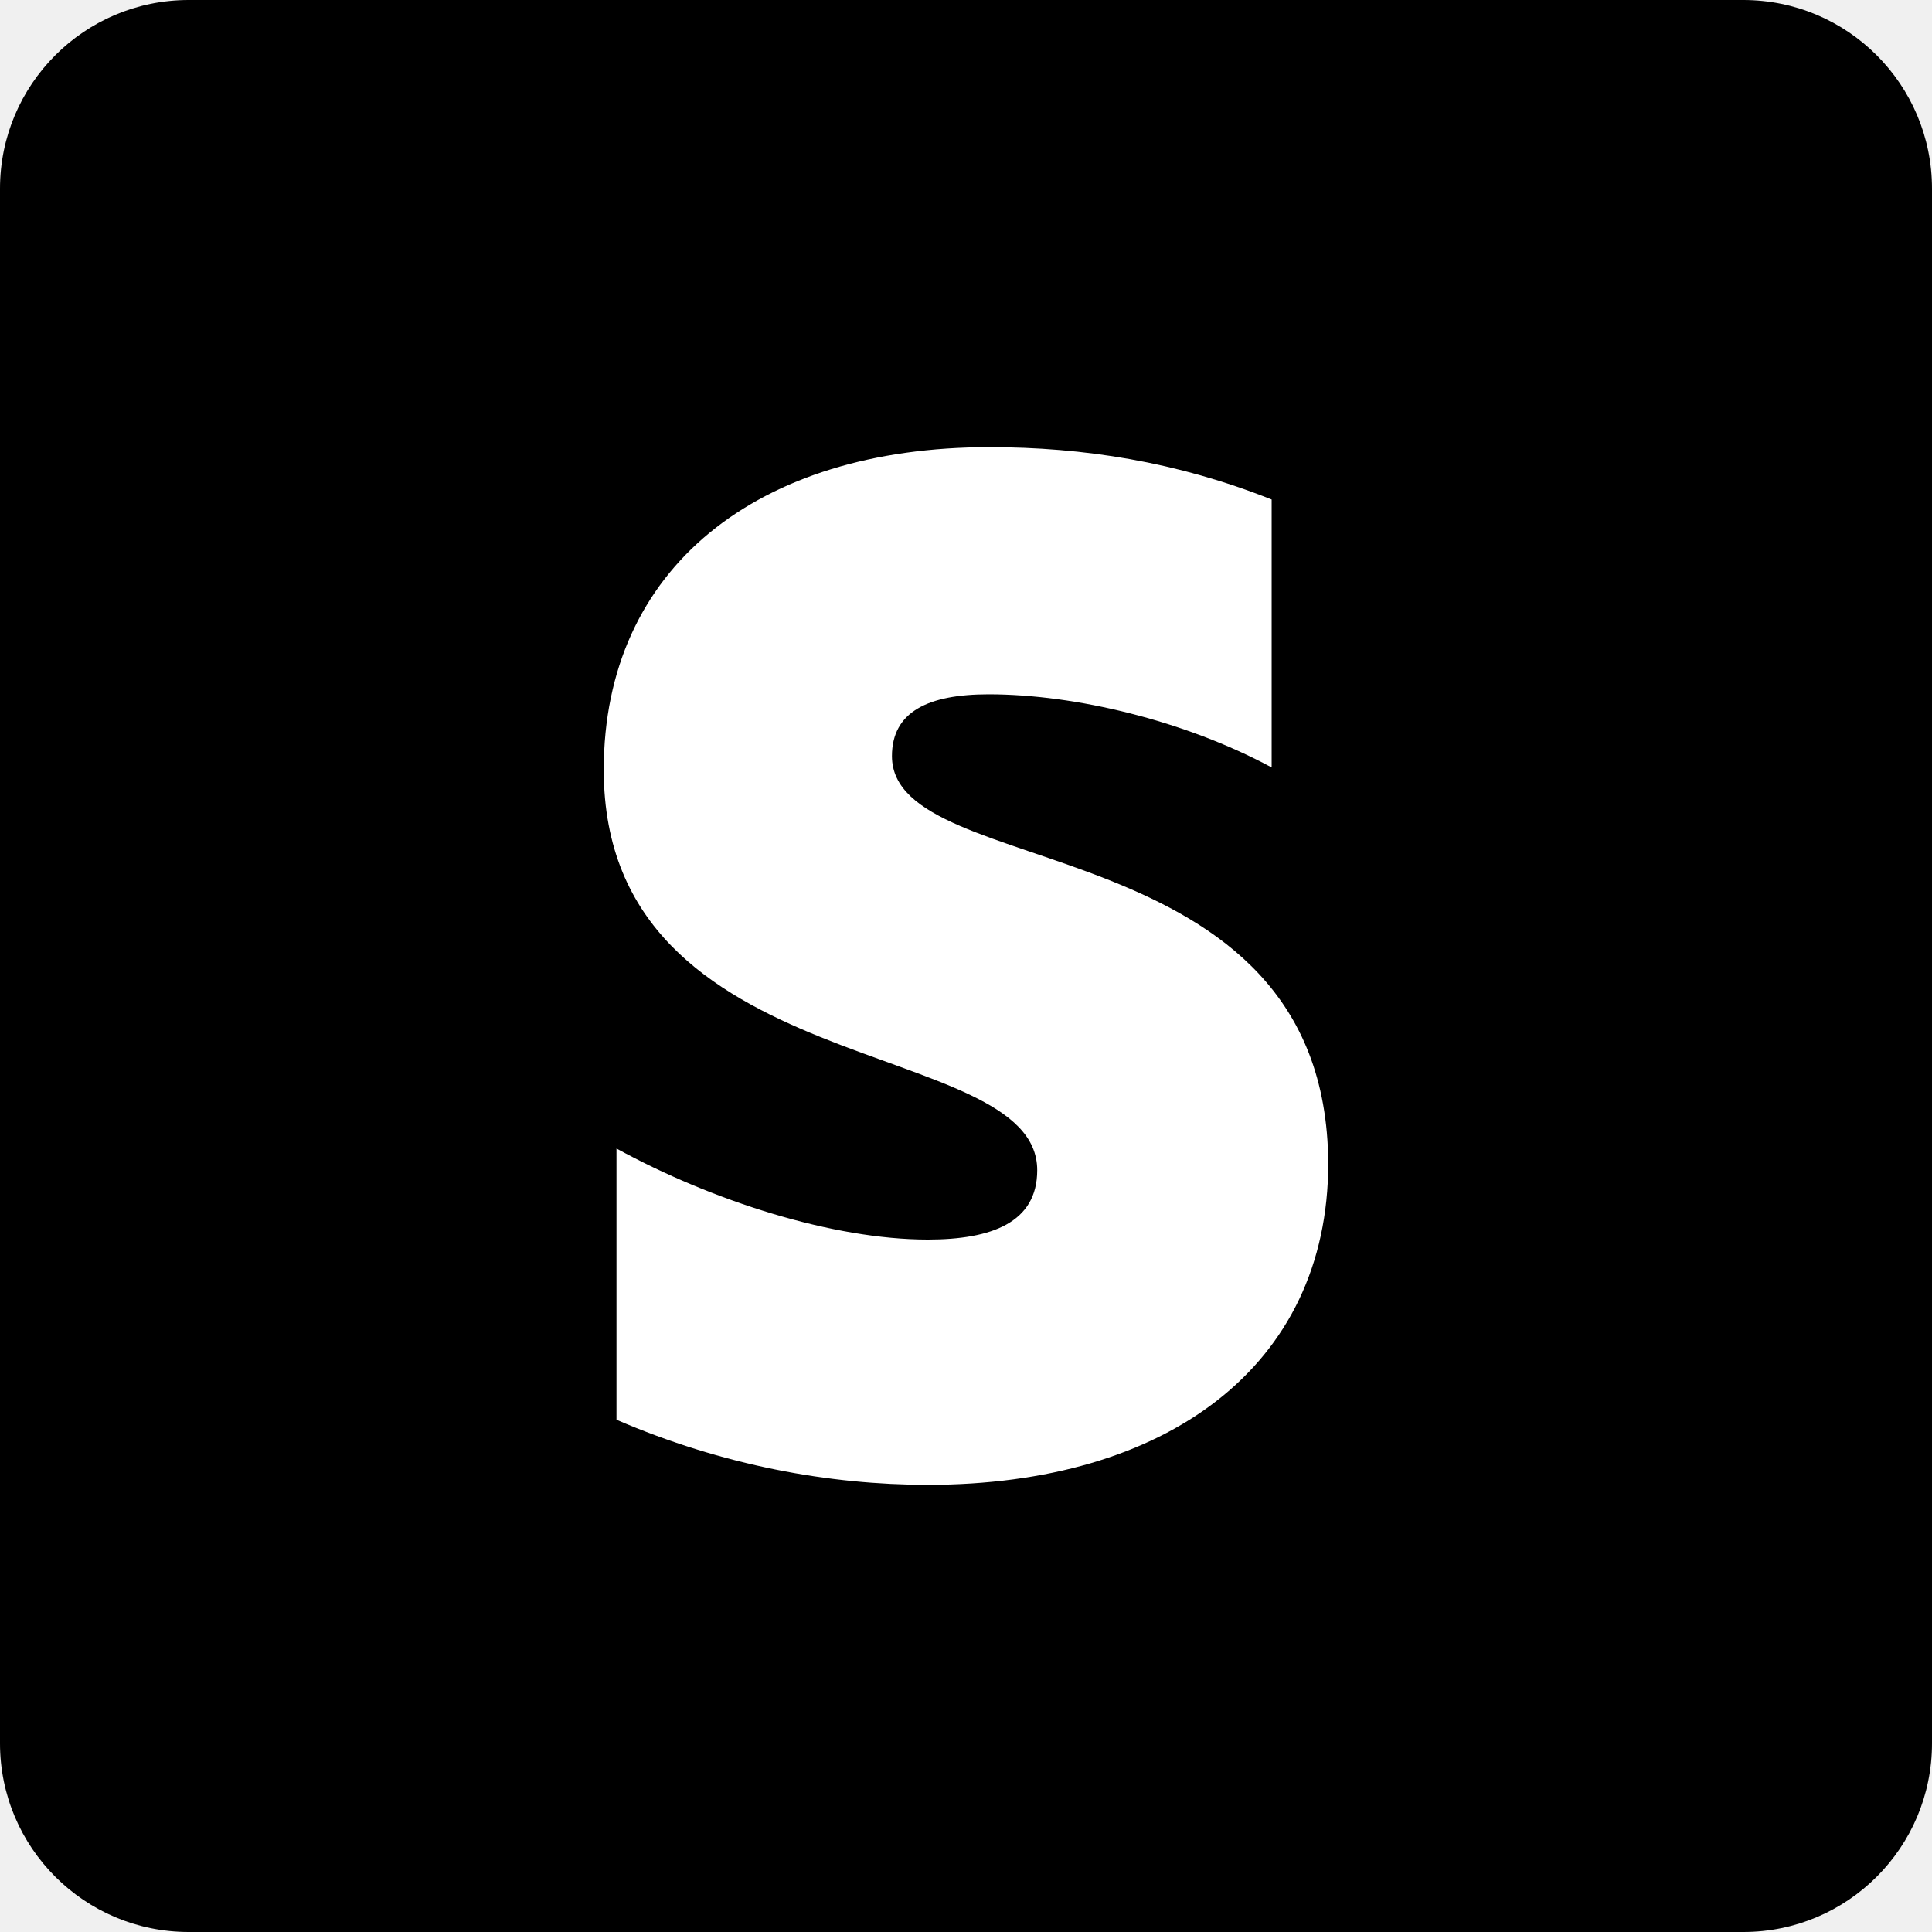
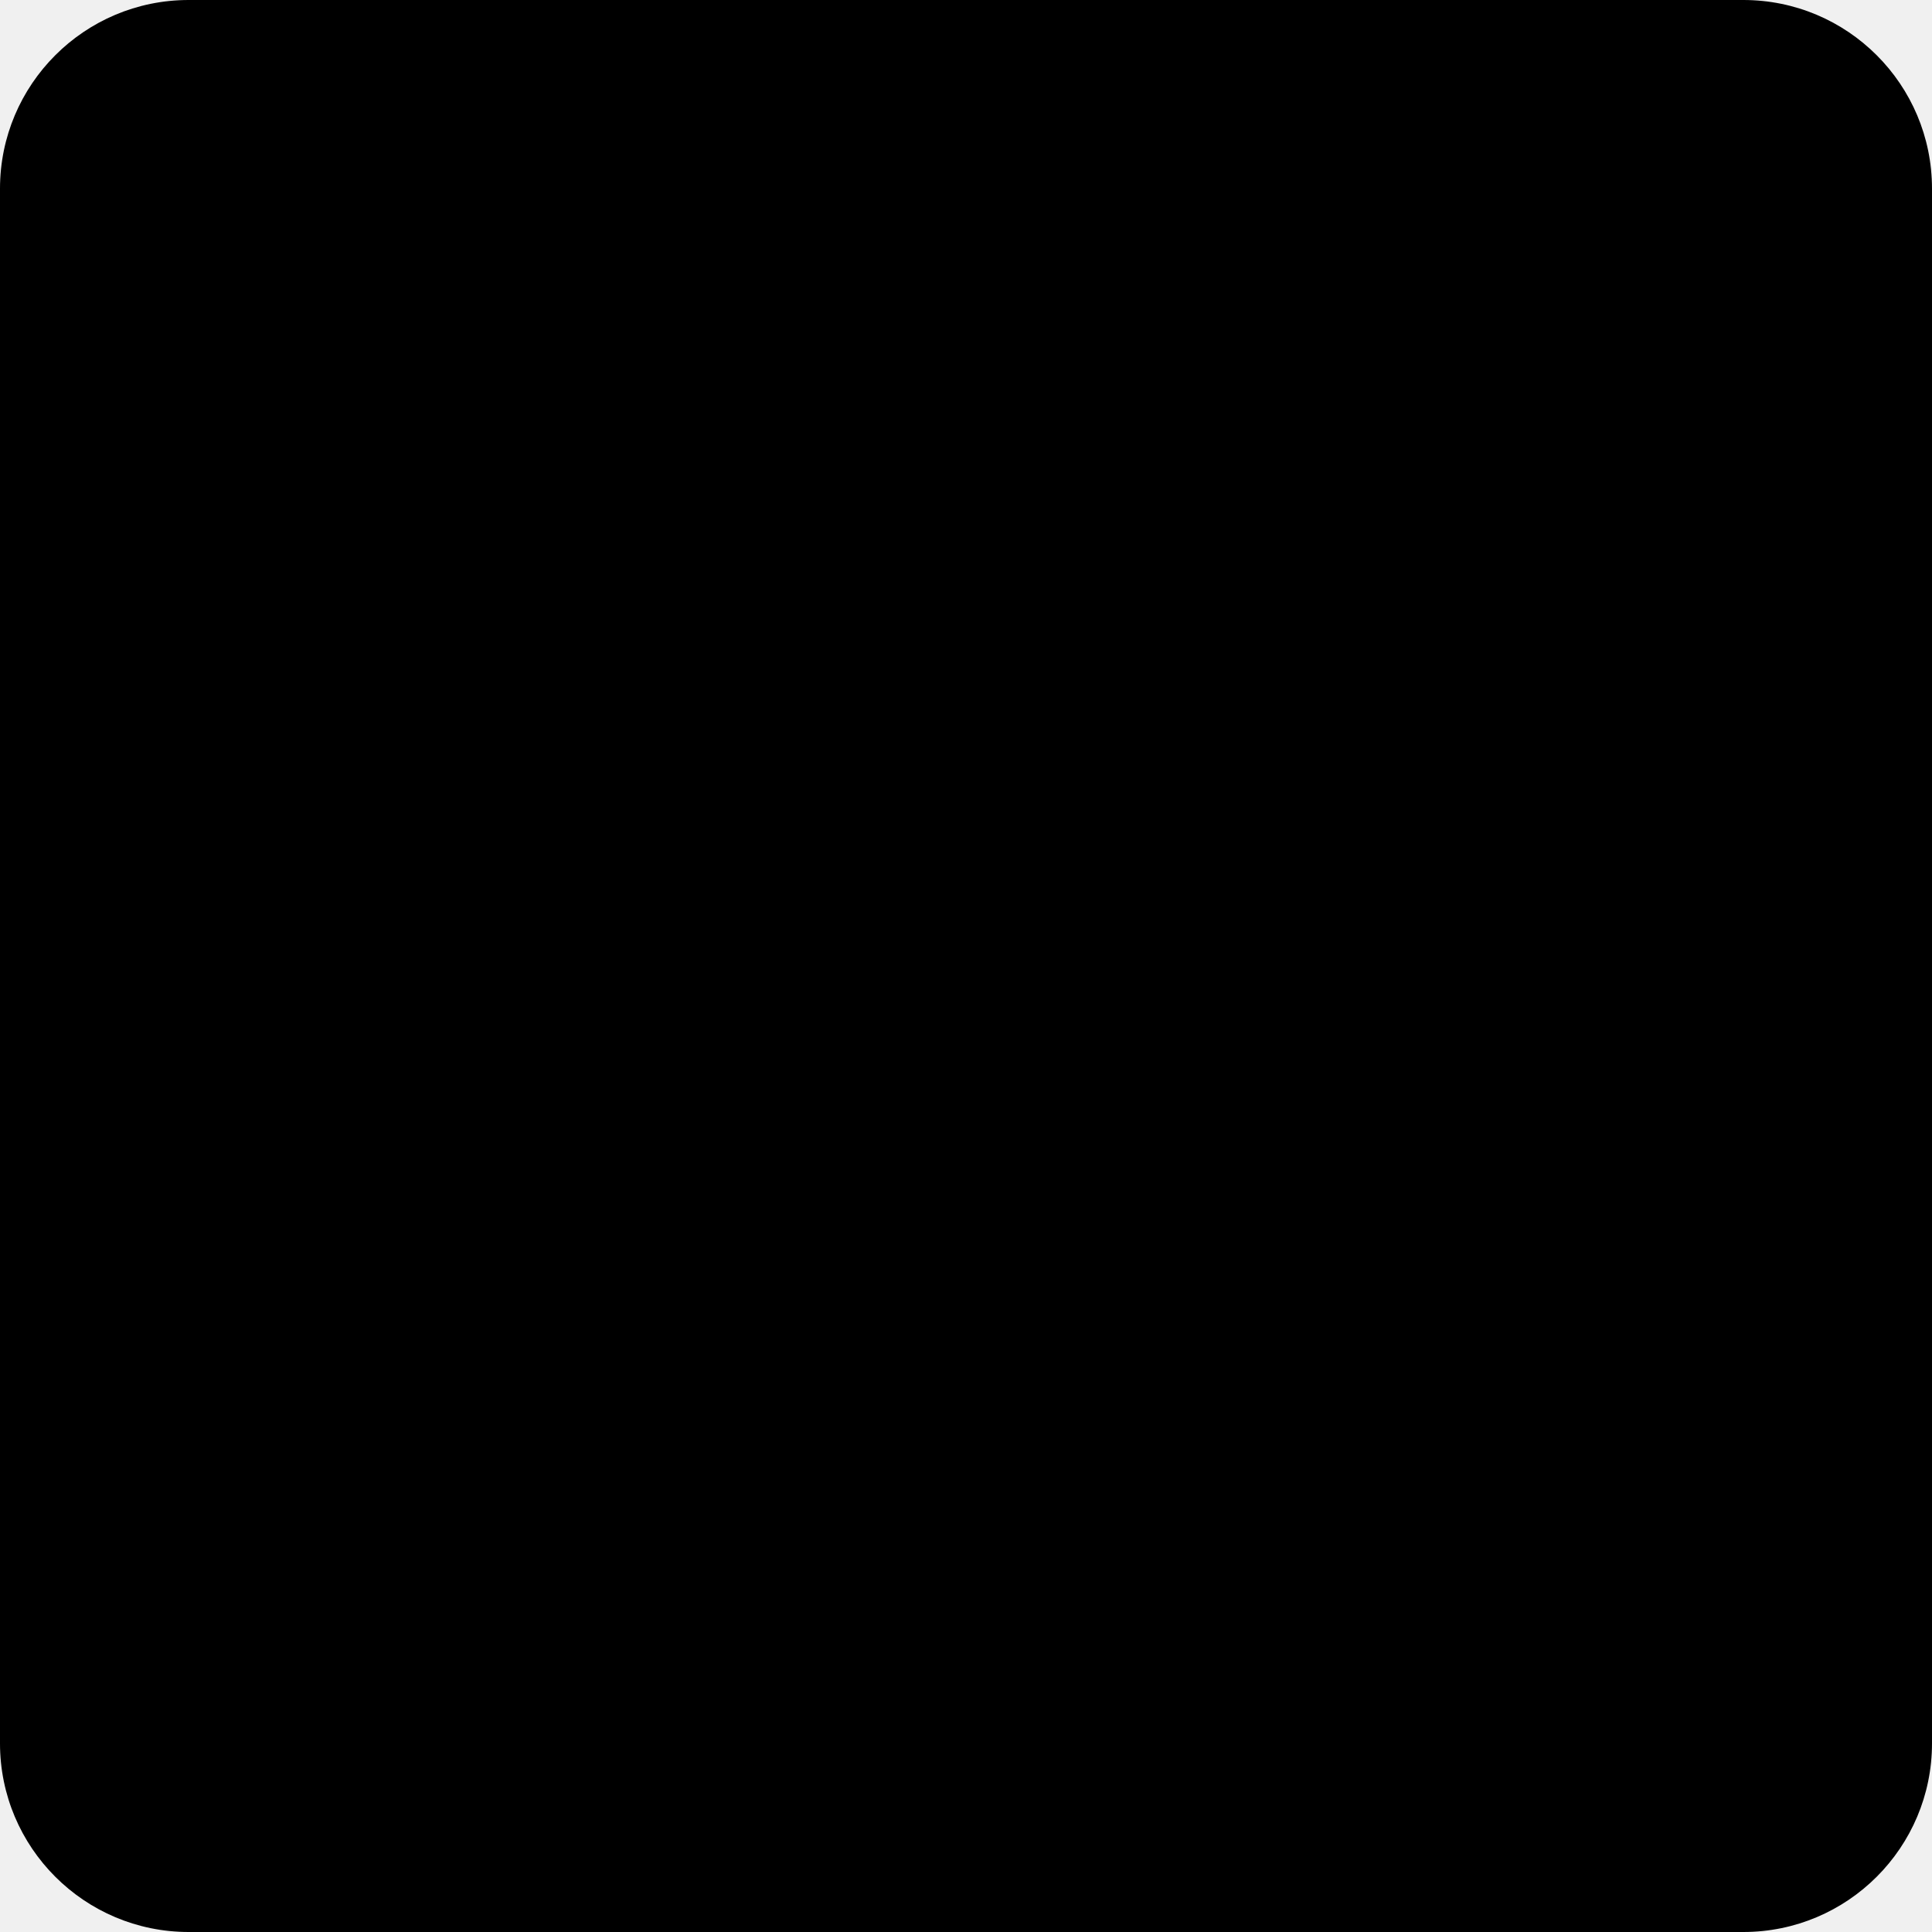
- <svg xmlns="http://www.w3.org/2000/svg" width="1024" height="1024" viewBox="0 0 1024 1024" fill="none">
+ <svg xmlns="http://www.w3.org/2000/svg" width="1024" height="1024" viewBox="0 0 1024 1024" fill="currentColor">
  <path d="M100,0 L924,0 A100,100 0 0,1 1024,100 L1024,924 A100,100 0 0,1 924,1024 L100,1024 A100,100 0 0,1 0,924 L0,100 A100,100 0 0,1 100,0 Z" fill="currentColor" />
-   <path fill-rule="evenodd" clip-rule="evenodd" d="M472.75 400.75C472.75 377.25 492 368 524 368C570 368 628 382 674 406.75V264.75C623.75 244.75 574.25 237 524.25 237C401.5 237 320 301 320 408C320 574.75 549.75 548.25 549.75 620.25C549.75 648 525.5 657 491.75 657C441.5 657 377.5 636.5 326.75 608.75V752.5C383 776.75 439.75 787 491.75 787C617.5 787 704 724.75 704 616.5C703 436.5 472.75 468.5 472.75 400.75Z" fill="white" />
+   <path fill-rule="evenodd" clip-rule="evenodd" d="M472.75 400.75C472.75 377.25 492 368 524 368C570 368 628 382 674 406.75V264.75C623.75 244.75 574.25 237 524.25 237C401.5 237 320 301 320 408C320 574.75 549.75 548.25 549.75 620.25C549.75 648 525.5 657 491.75 657C441.5 657 377.5 636.5 326.75 608.75V752.5C383 776.75 439.75 787 491.75 787C617.5 787 704 724.75 704 616.5C703 436.5 472.75 468.5 472.75 400.75Z" fill="currentColor" />
</svg>
